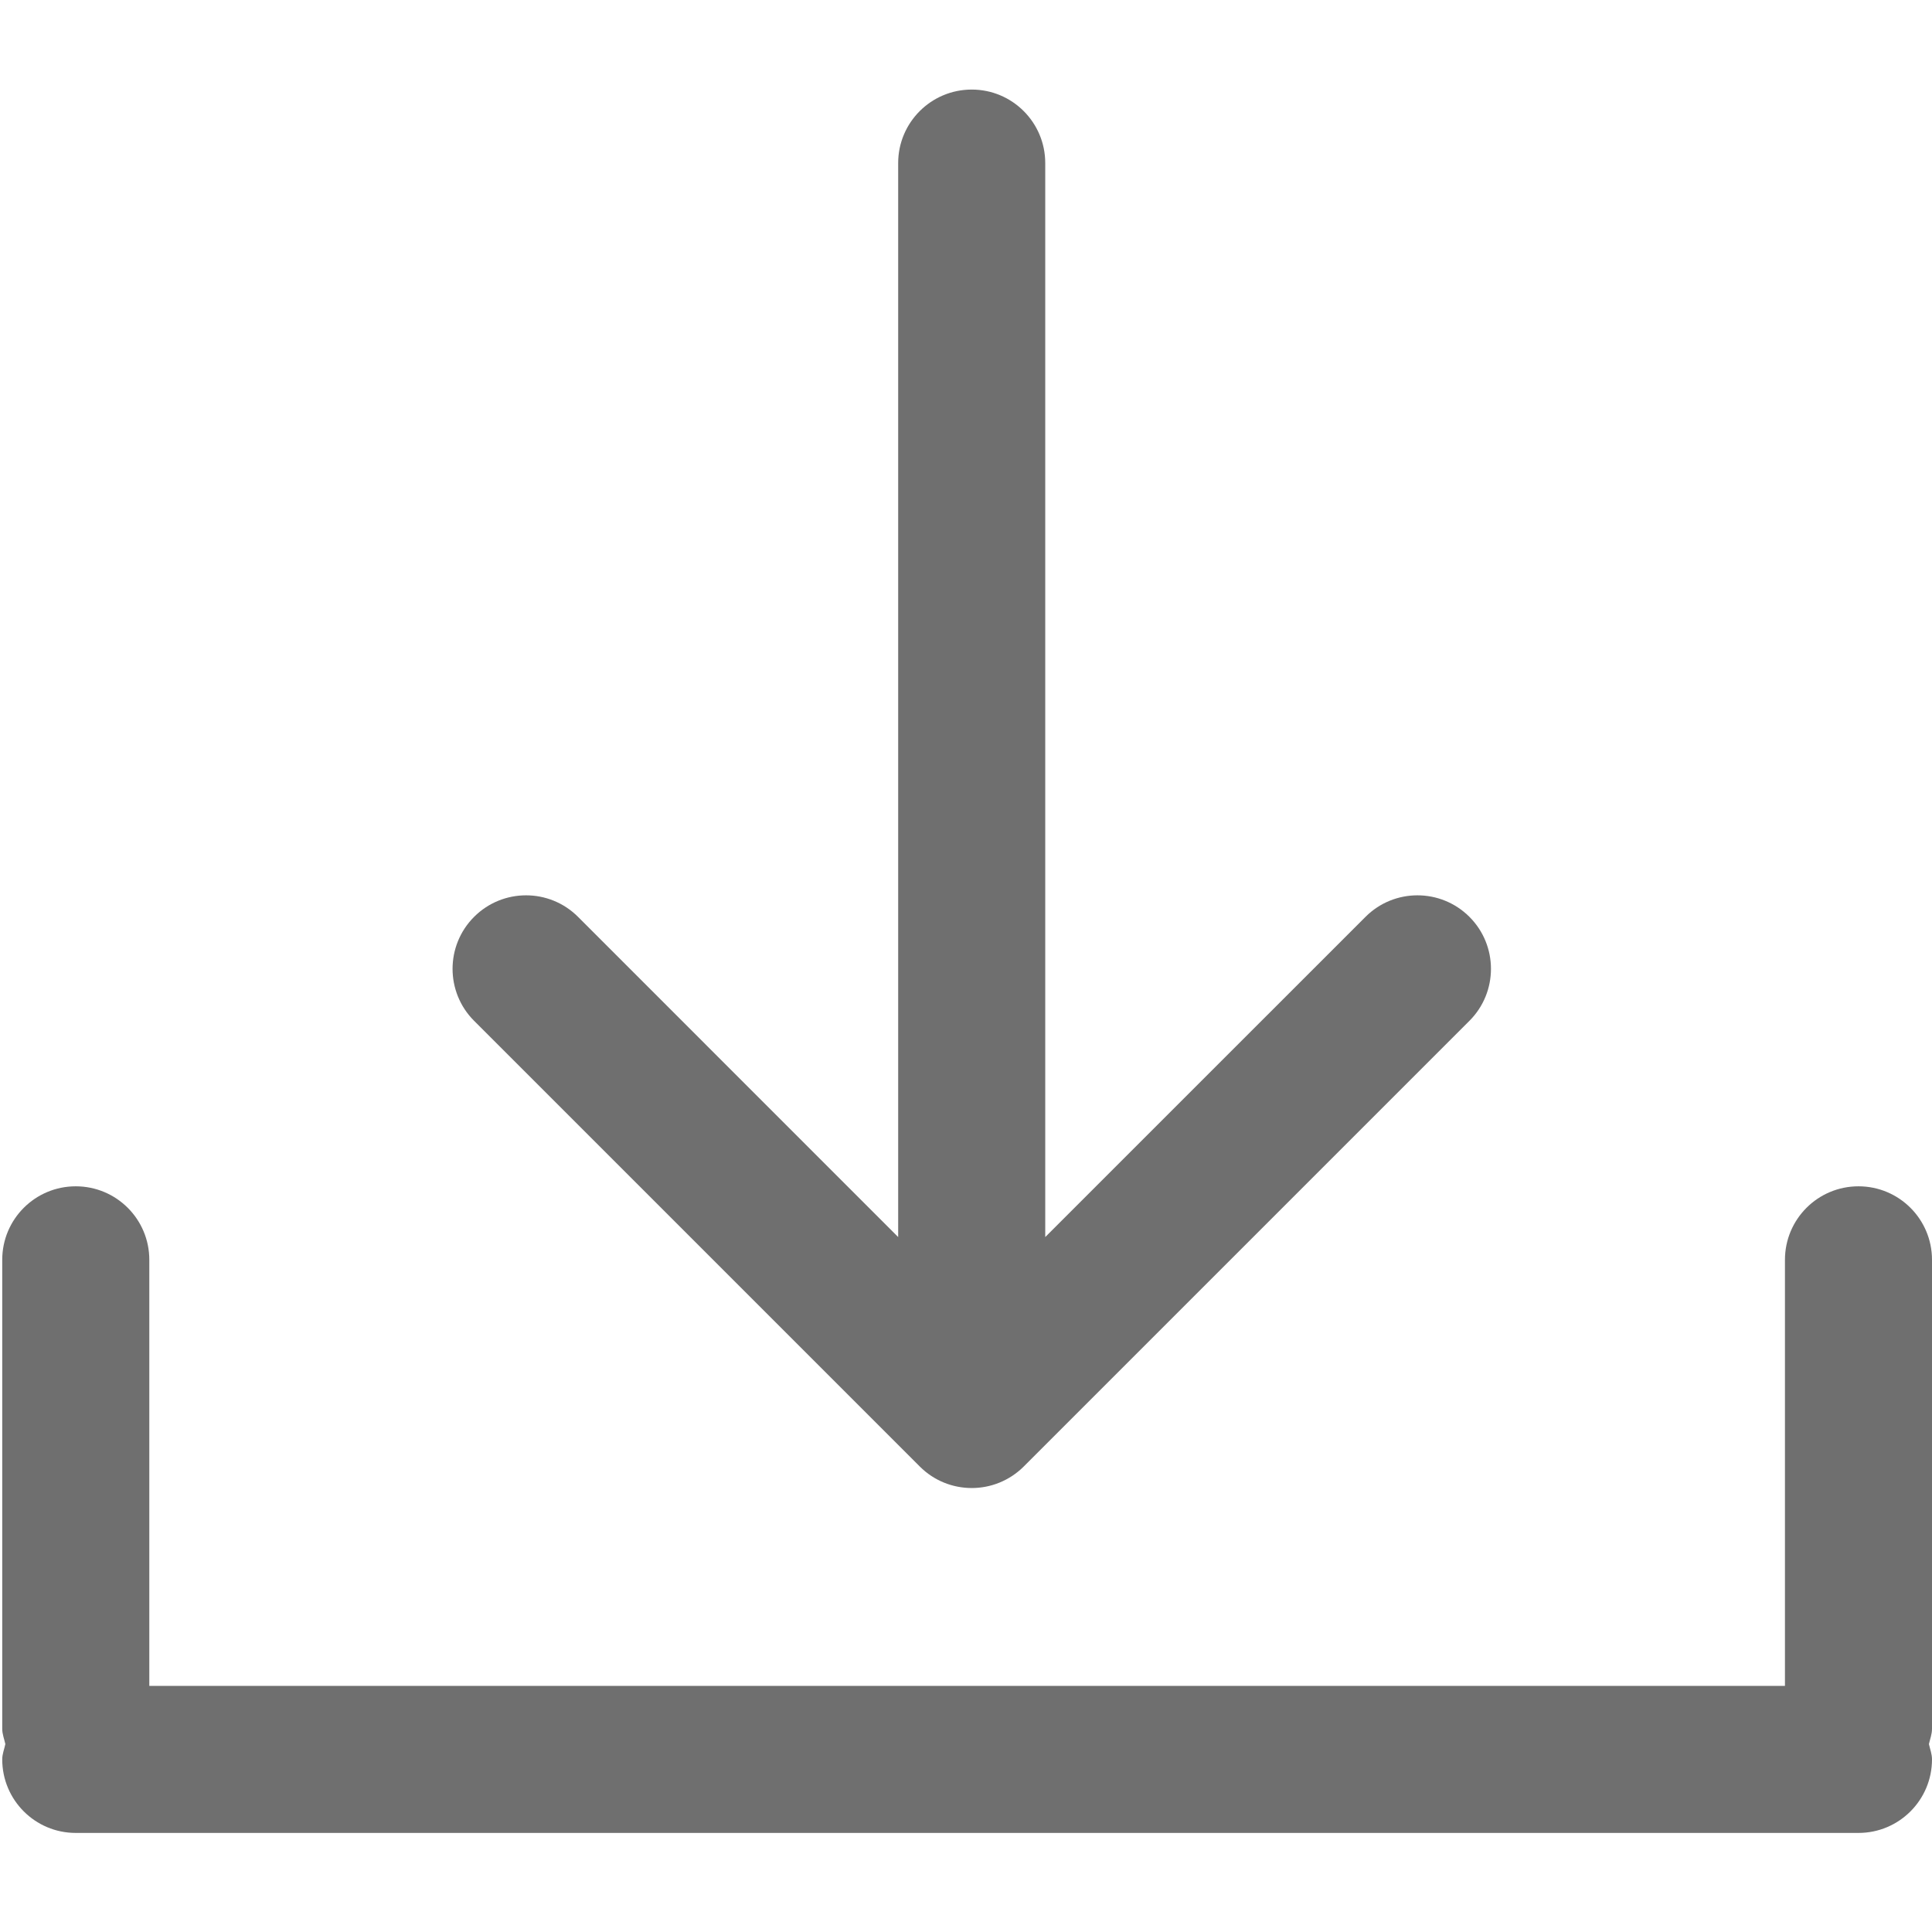
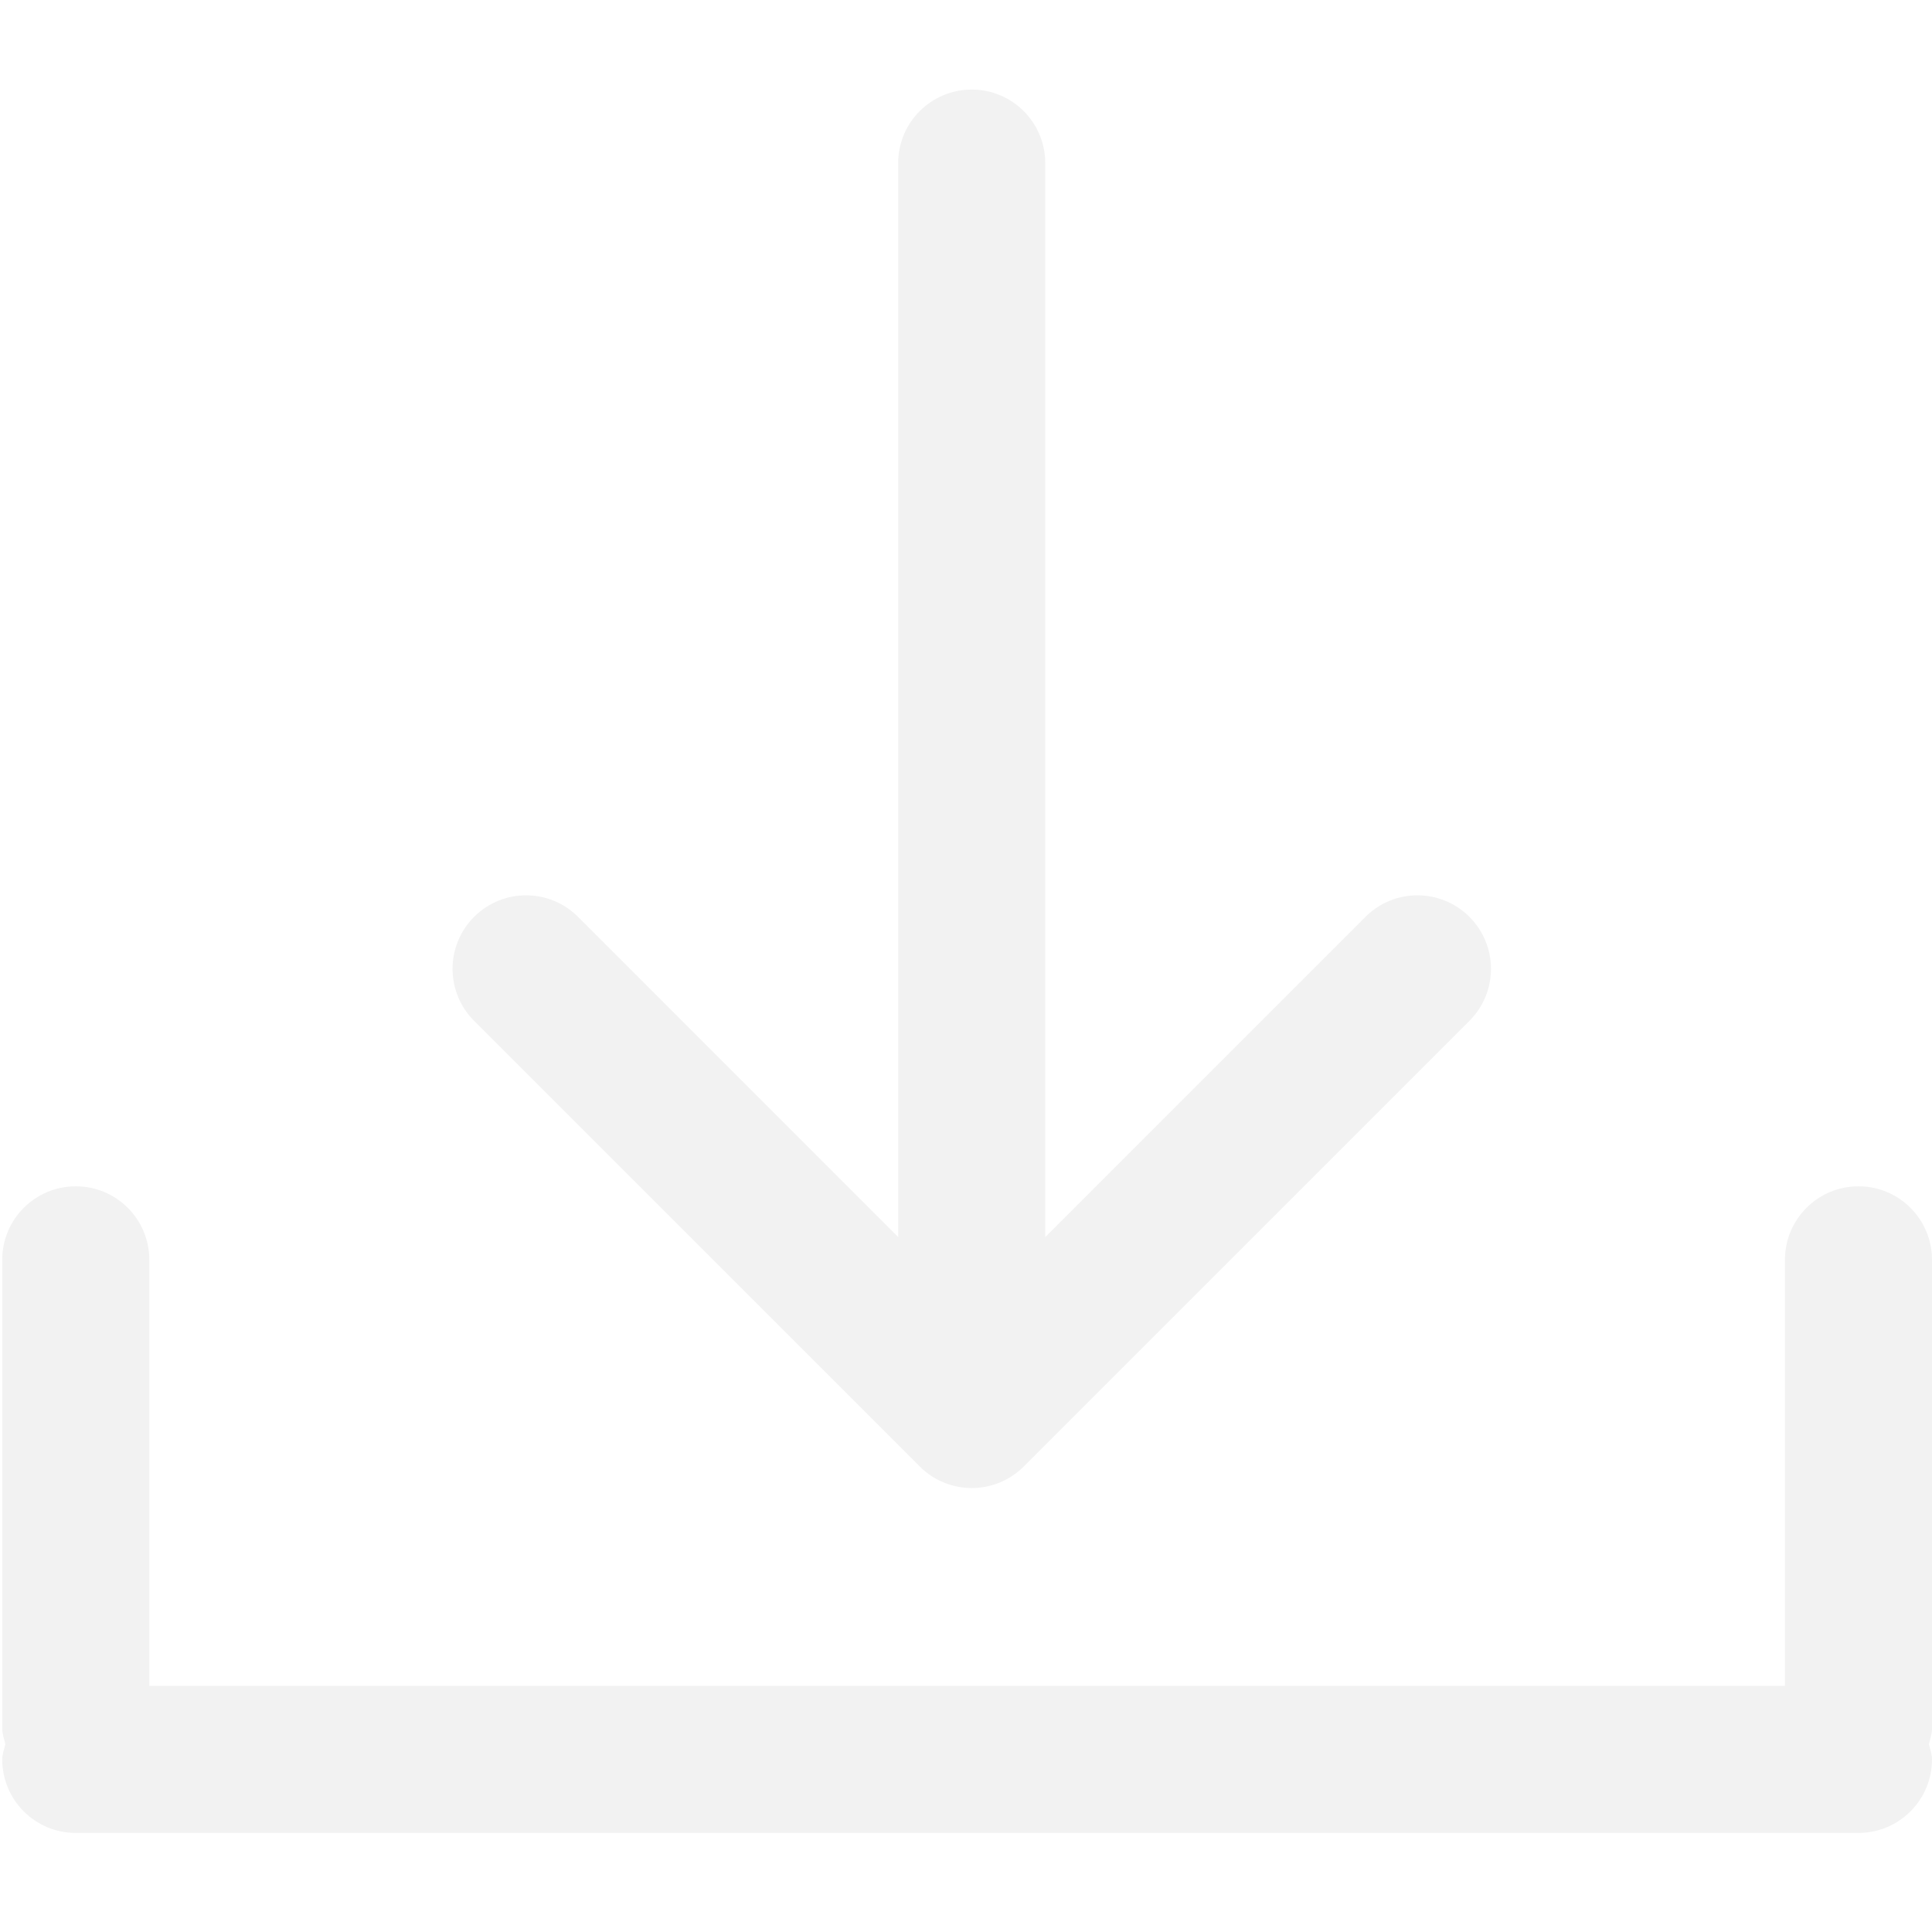
- <svg xmlns="http://www.w3.org/2000/svg" width="512px" version="1.1" height="512px" viewBox="0 0 64 64" enable-background="new 0 0 64 64">
-   <g>
-     <g fill="#1D1D1B">
-       <path d="M64,41.733c0-1.345-1.089-2.435-2.435-2.435c-1.347,0-2.436,1.09-2.436,2.435v14.115H4.946V41.733    c0-1.345-1.089-2.435-2.437-2.435c-1.346,0-2.435,1.09-2.435,2.435v15.535c0,0.18,0.067,0.338,0.103,0.507    c-0.035,0.169-0.103,0.328-0.103,0.507c0,1.345,1.089,2.436,2.435,2.436h59.056c1.346,0,2.435-1.091,2.435-2.436    c0-0.179-0.064-0.338-0.102-0.507C63.936,57.606,64,57.448,64,57.269V41.733z" fill="#6F6F6F" />
-       <path d="m32.19,2.967c-1.346,0-2.437,1.091-2.437,2.436v35.576l-10.605-10.607c-0.951-0.951-2.492-0.951-3.443,0s-0.951,2.493 0,3.444l14.764,14.764c0.475,0.476 1.099,0.713 1.722,0.713 0.622,0 1.245-0.238 1.722-0.713l14.764-14.764c0.951-0.951 0.951-2.493 0-3.444-0.952-0.951-2.493-0.951-3.443,0l-10.609,10.607v-35.576c0-1.345-1.089-2.436-2.435-2.436z" fill="#6F6F6F" />
+ <svg xmlns="http://www.w3.org/2000/svg" width="512px" version="1.1" height="512px" viewBox="0 0 64 64" enable-background="new 0 0 64 64" id="svg6280">
+   <defs id="defs6284" />
+   <g id="g6278" style="fill:#f2f2f2;fill-opacity:1">
+     <g fill="#1D1D1B" id="g6276" style="fill:#f2f2f2;fill-opacity:1">
+       <path d="M64,41.733c0-1.345-1.089-2.435-2.435-2.435c-1.347,0-2.436,1.09-2.436,2.435v14.115H4.946V41.733    c0-1.345-1.089-2.435-2.437-2.435c-1.346,0-2.435,1.09-2.435,2.435v15.535c0,0.18,0.067,0.338,0.103,0.507    c-0.035,0.169-0.103,0.328-0.103,0.507c0,1.345,1.089,2.436,2.435,2.436h59.056c1.346,0,2.435-1.091,2.435-2.436    c0-0.179-0.064-0.338-0.102-0.507C63.936,57.606,64,57.448,64,57.269V41.733z" fill="#6F6F6F" id="path6272" style="fill:#f2f2f2;fill-opacity:1" />
+       <path d="m32.19,2.967c-1.346,0-2.437,1.091-2.437,2.436v35.576l-10.605-10.607c-0.951-0.951-2.492-0.951-3.443,0s-0.951,2.493 0,3.444l14.764,14.764c0.475,0.476 1.099,0.713 1.722,0.713 0.622,0 1.245-0.238 1.722-0.713l14.764-14.764c0.951-0.951 0.951-2.493 0-3.444-0.952-0.951-2.493-0.951-3.443,0l-10.609,10.607v-35.576c0-1.345-1.089-2.436-2.435-2.436z" fill="#6F6F6F" id="path6274" style="fill:#f2f2f2;fill-opacity:1" />
    </g>
  </g>
</svg>
